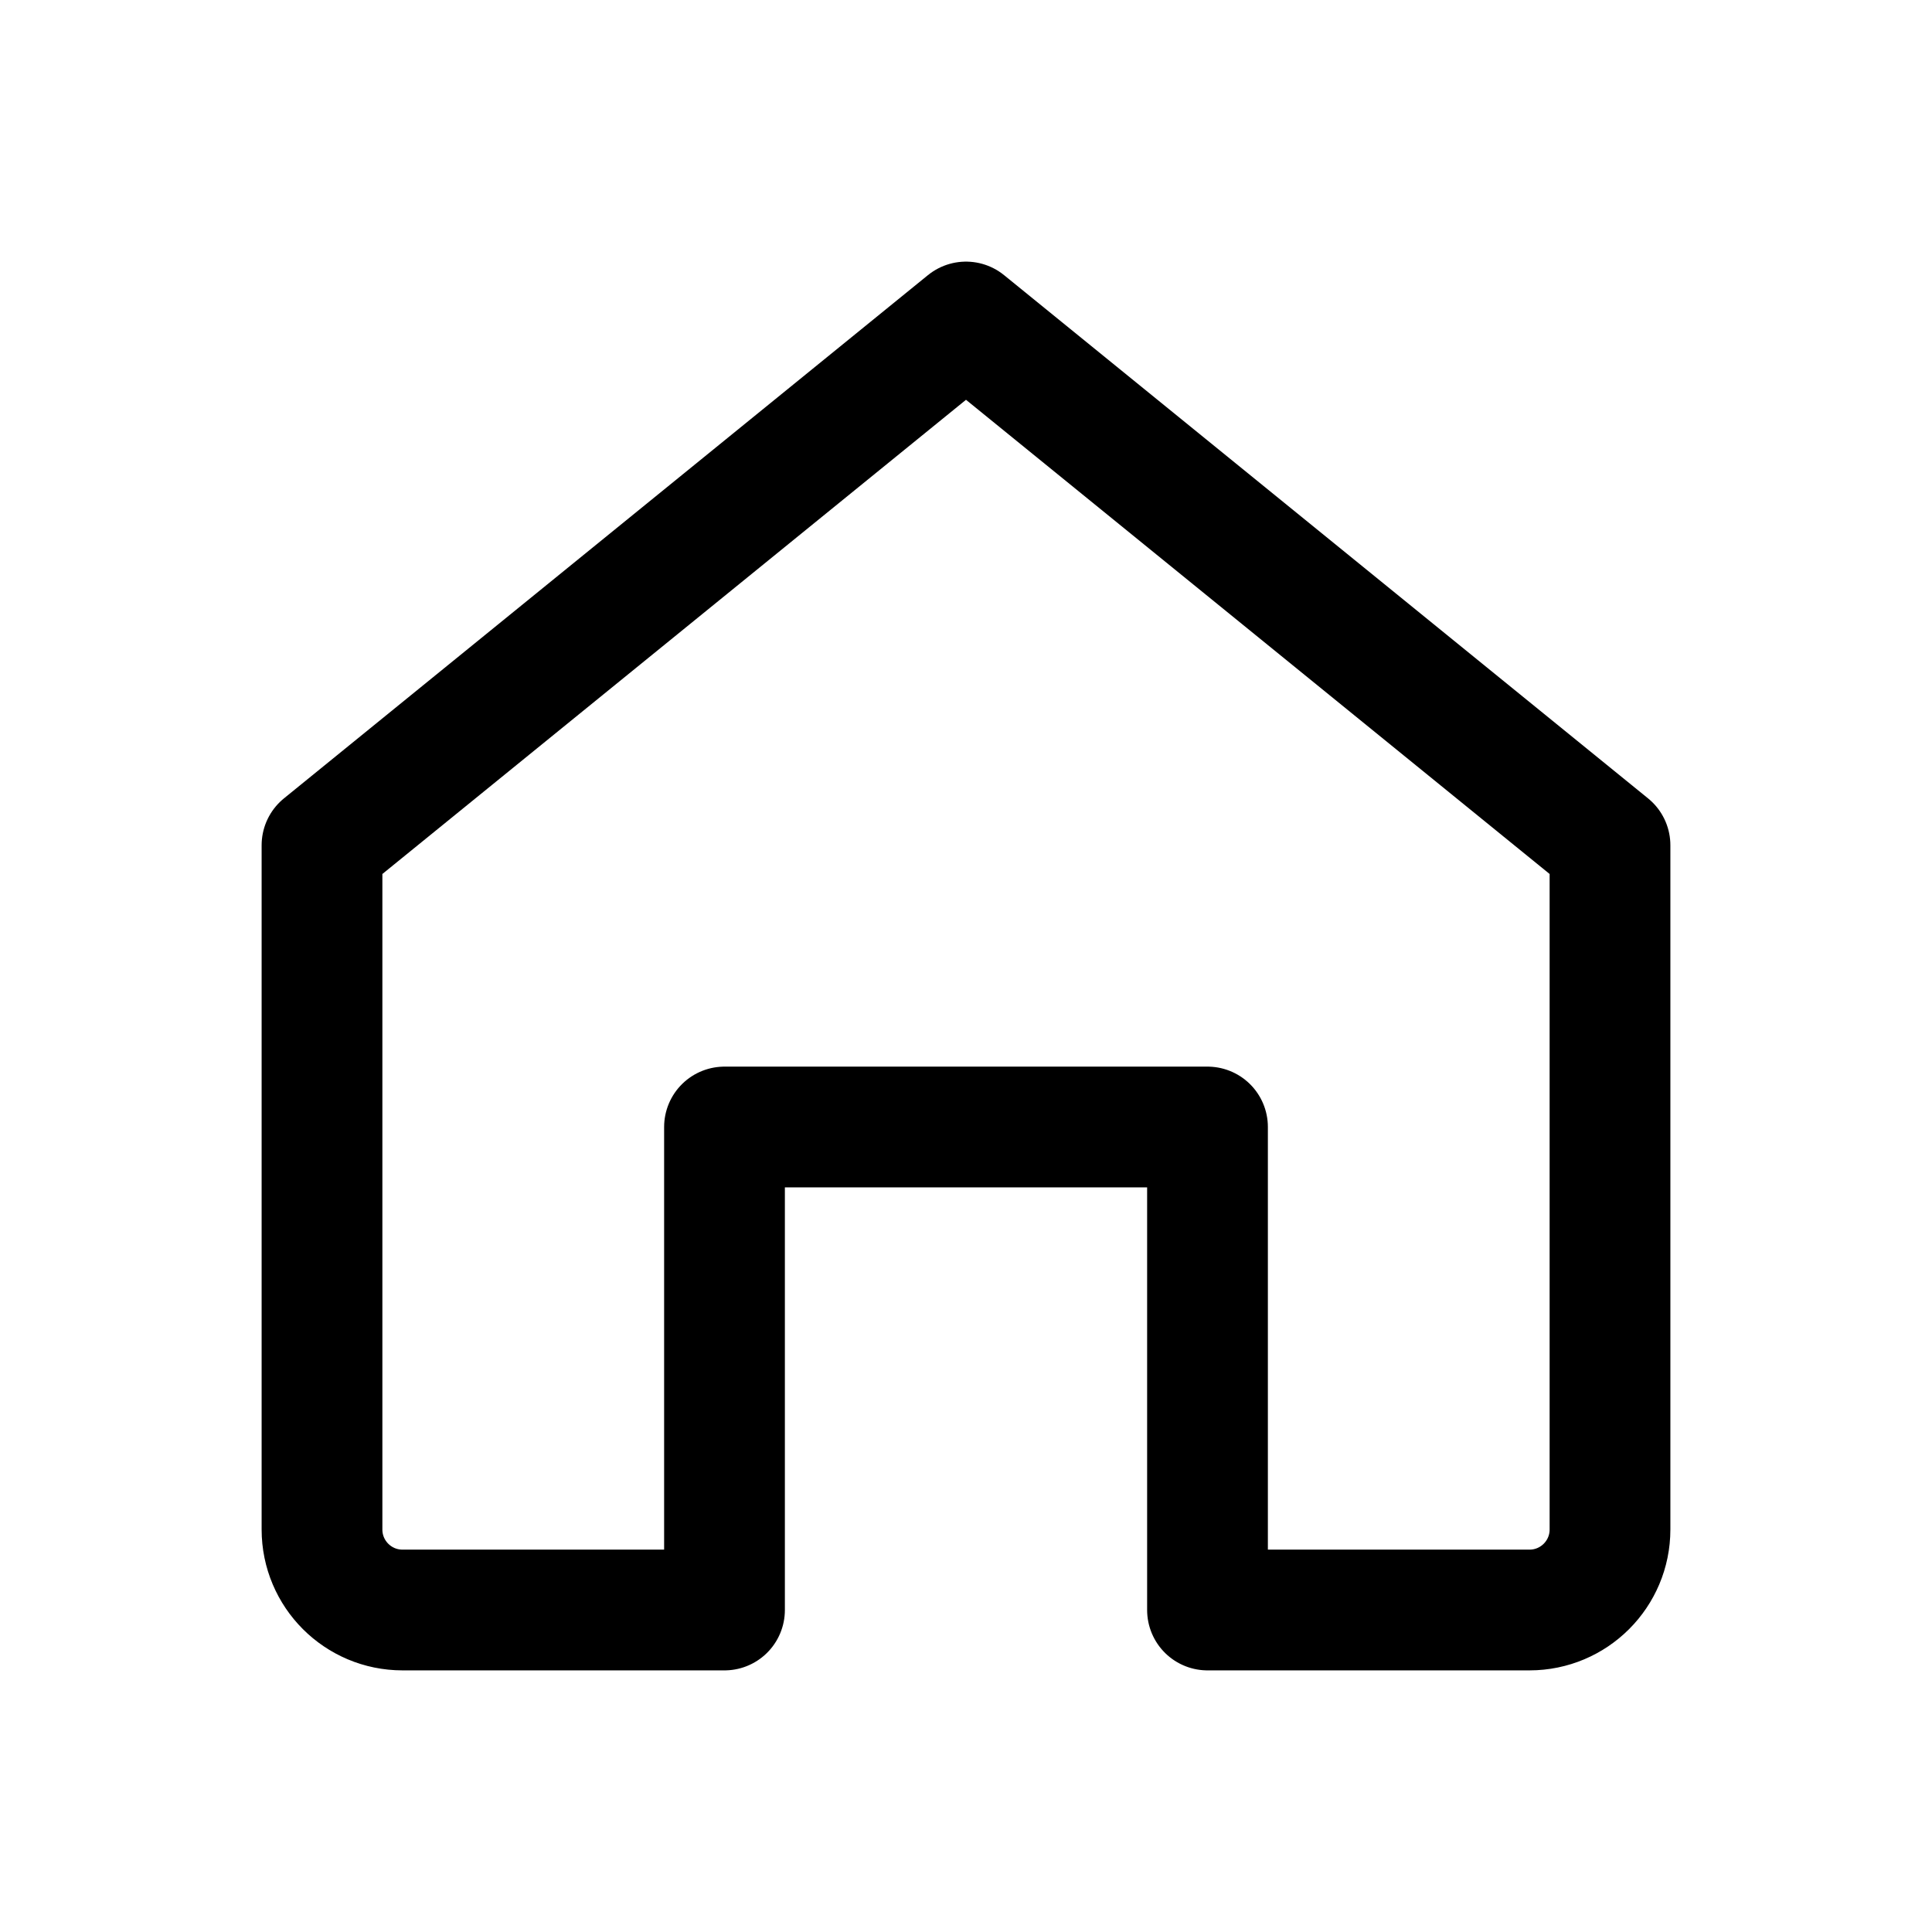
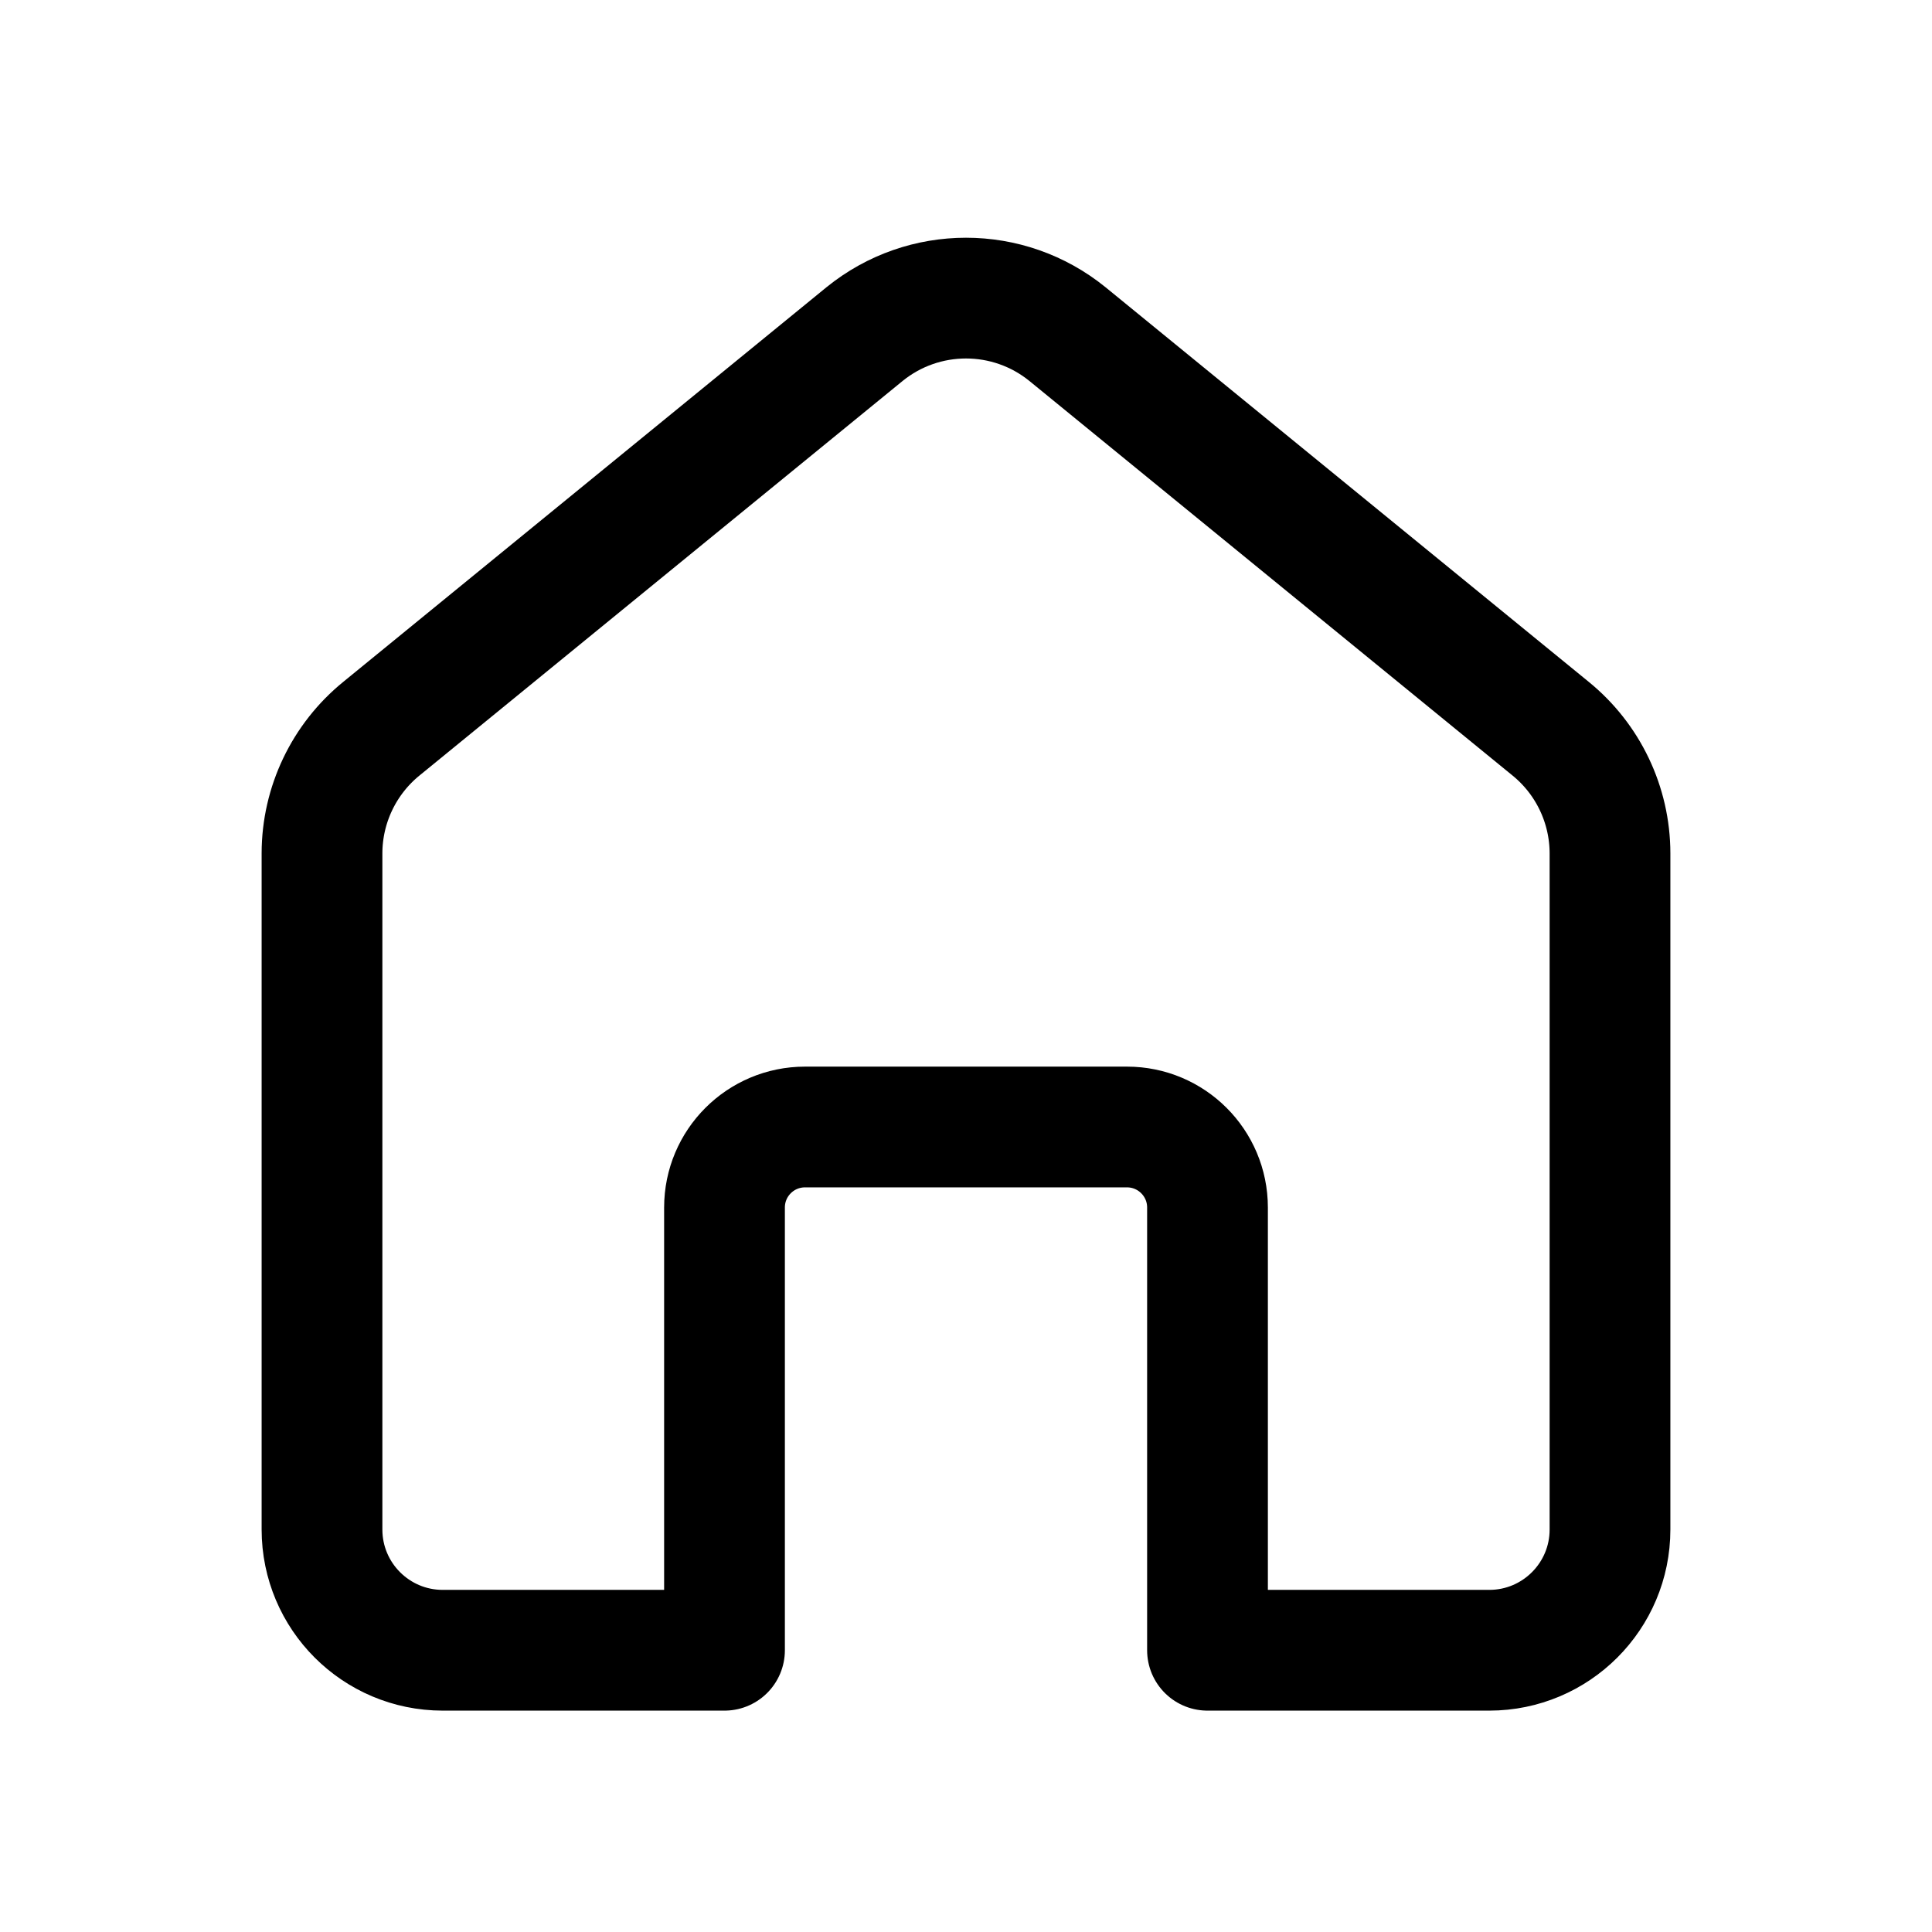
<svg xmlns="http://www.w3.org/2000/svg" width="24" height="24" viewBox="0 0 24 24" fill="none" stroke="currentColor" stroke-width="1.5" stroke-linecap="round" stroke-linejoin="round">
-   <path d="M4 10.5L12 4l8 6.5V19a1 1 0 0 1-1 1h-4v-6h-6v6H5a1 1 0 0 1-1-1v-8.5z" />
+   <path d="M4 10.6a2 2 0 0 1 .74-1.55l6-4.9a2 2 0 0 1 2.52 0l6 4.9a2 2 0 0 1 .74 1.55V19a1.5 1.5 0 0 1-1.5 1.5H15v-5.5a1 1 0 0 0-1-1h-4a1 1 0 0 0-1 1v5.5H5.5A1.5 1.5 0 0 1 4 19v-8.4z" />
</svg>
